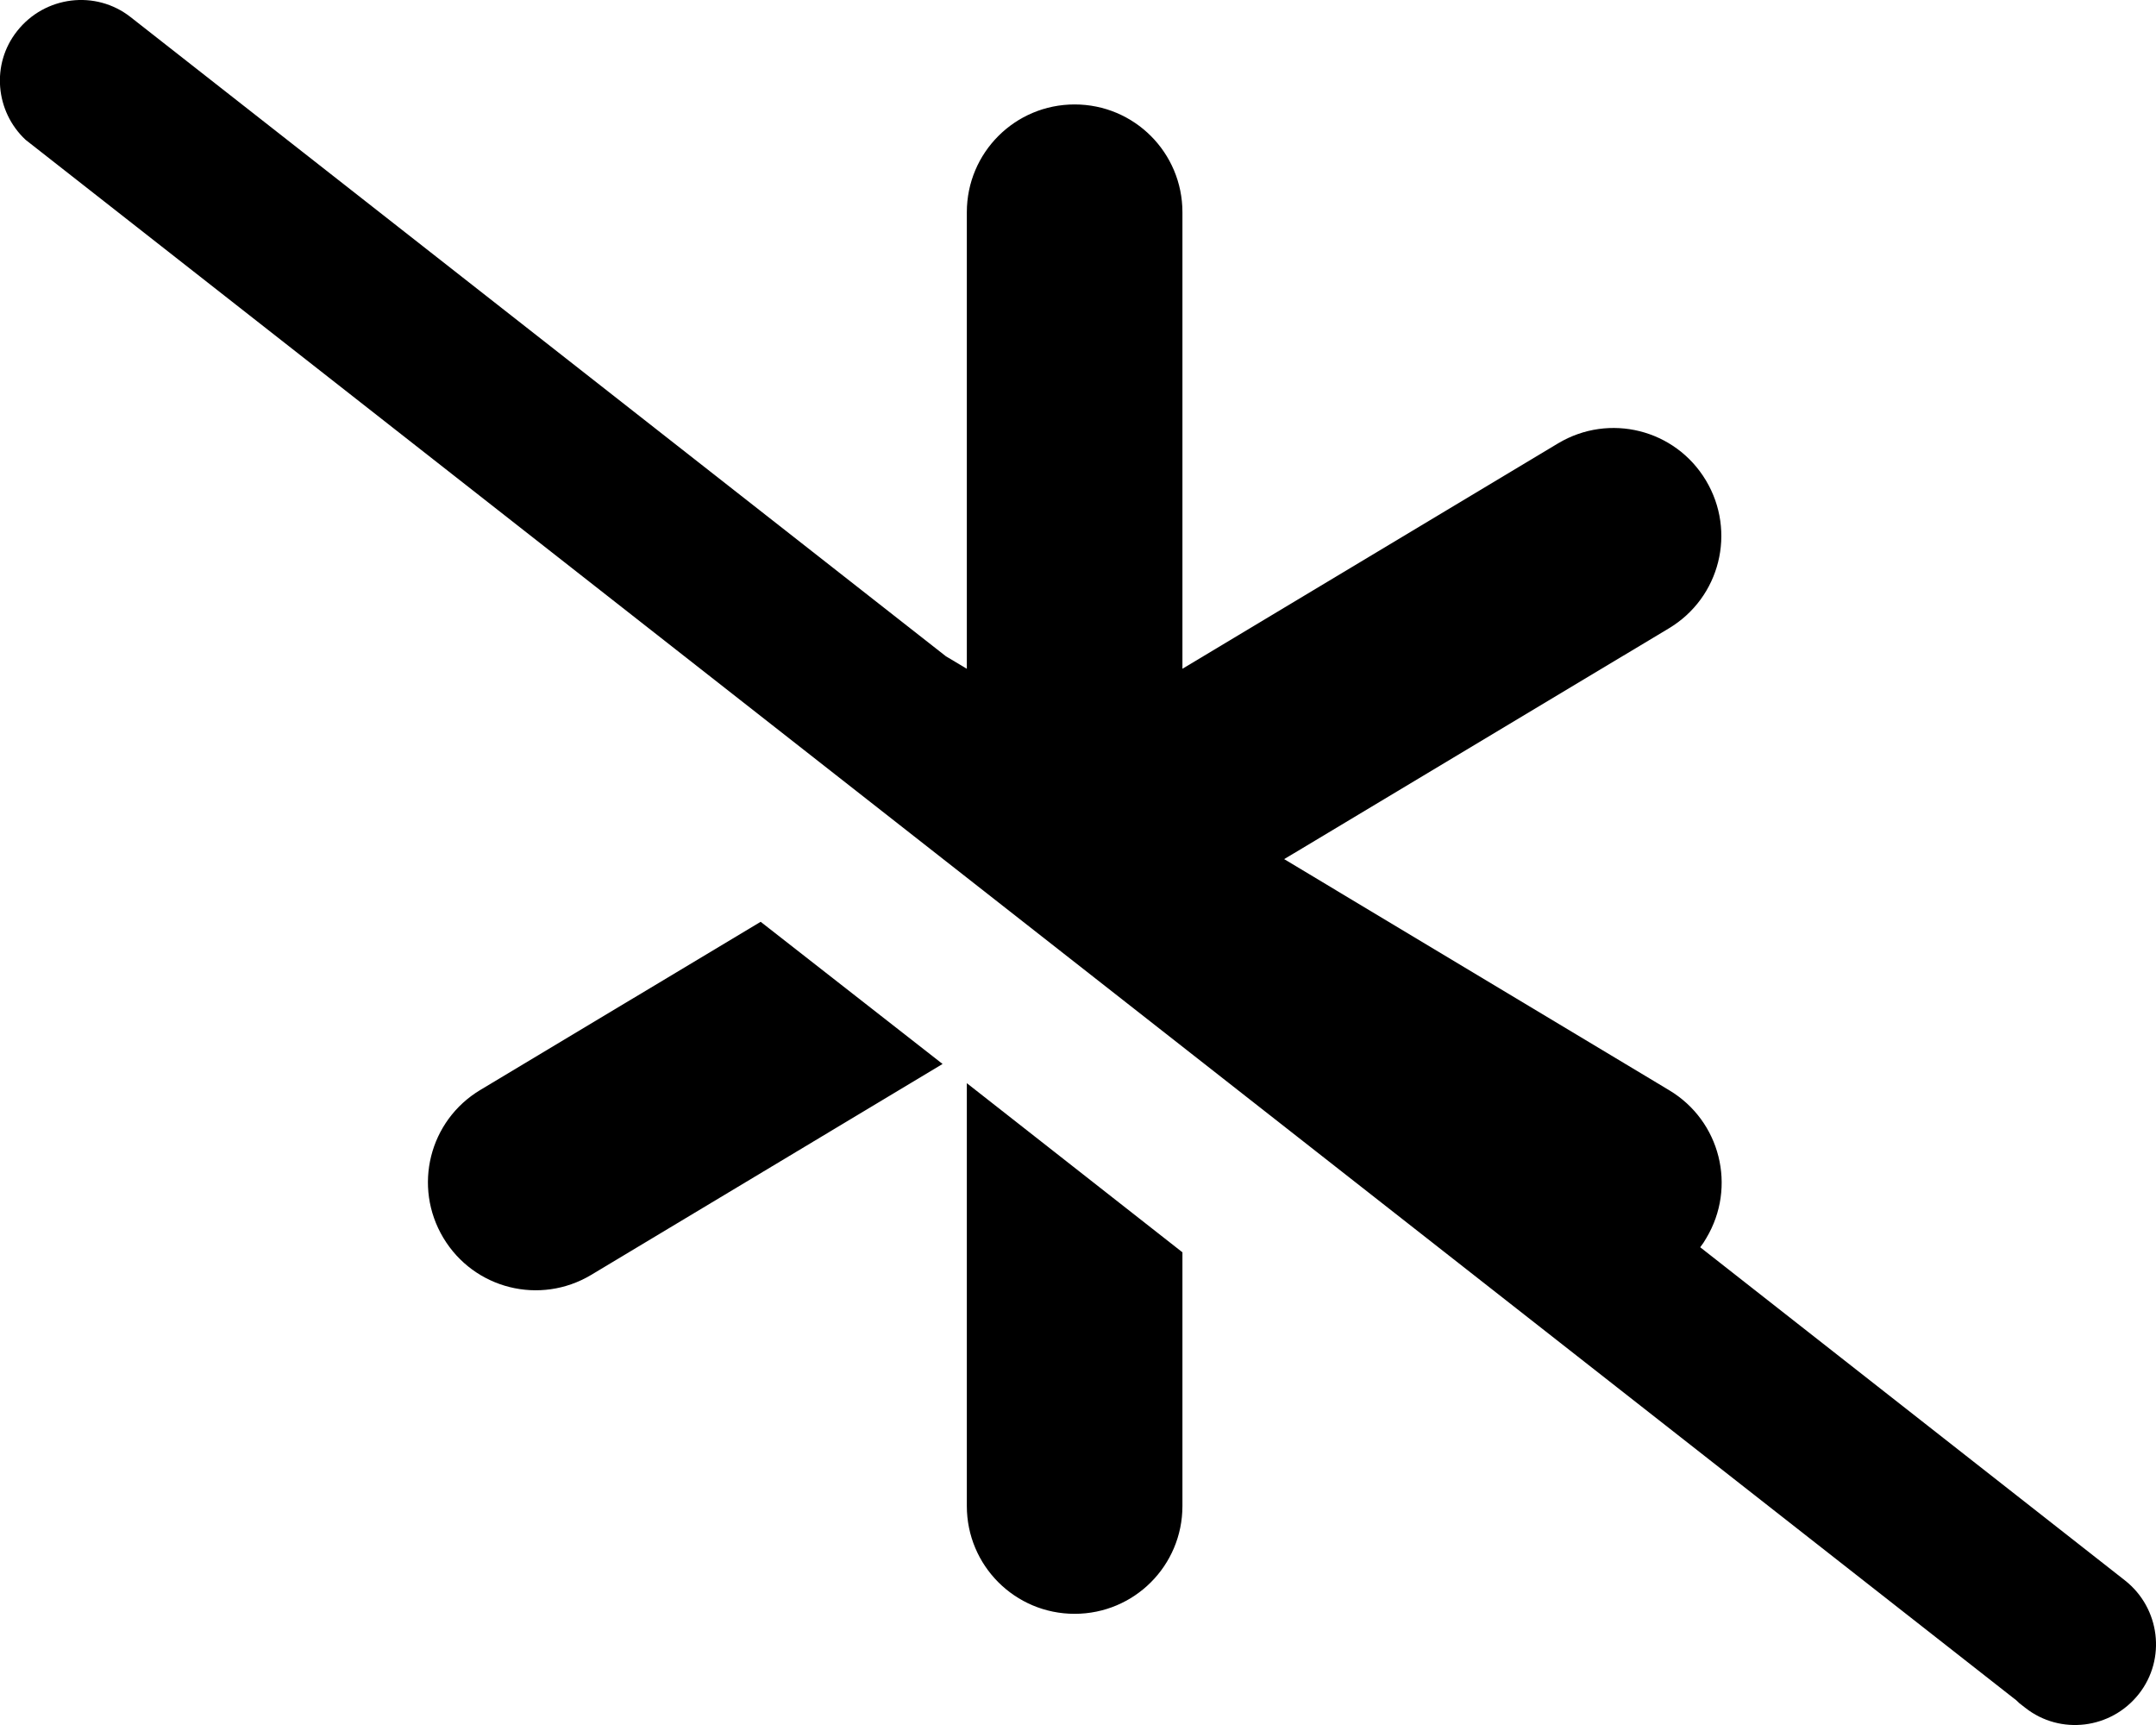
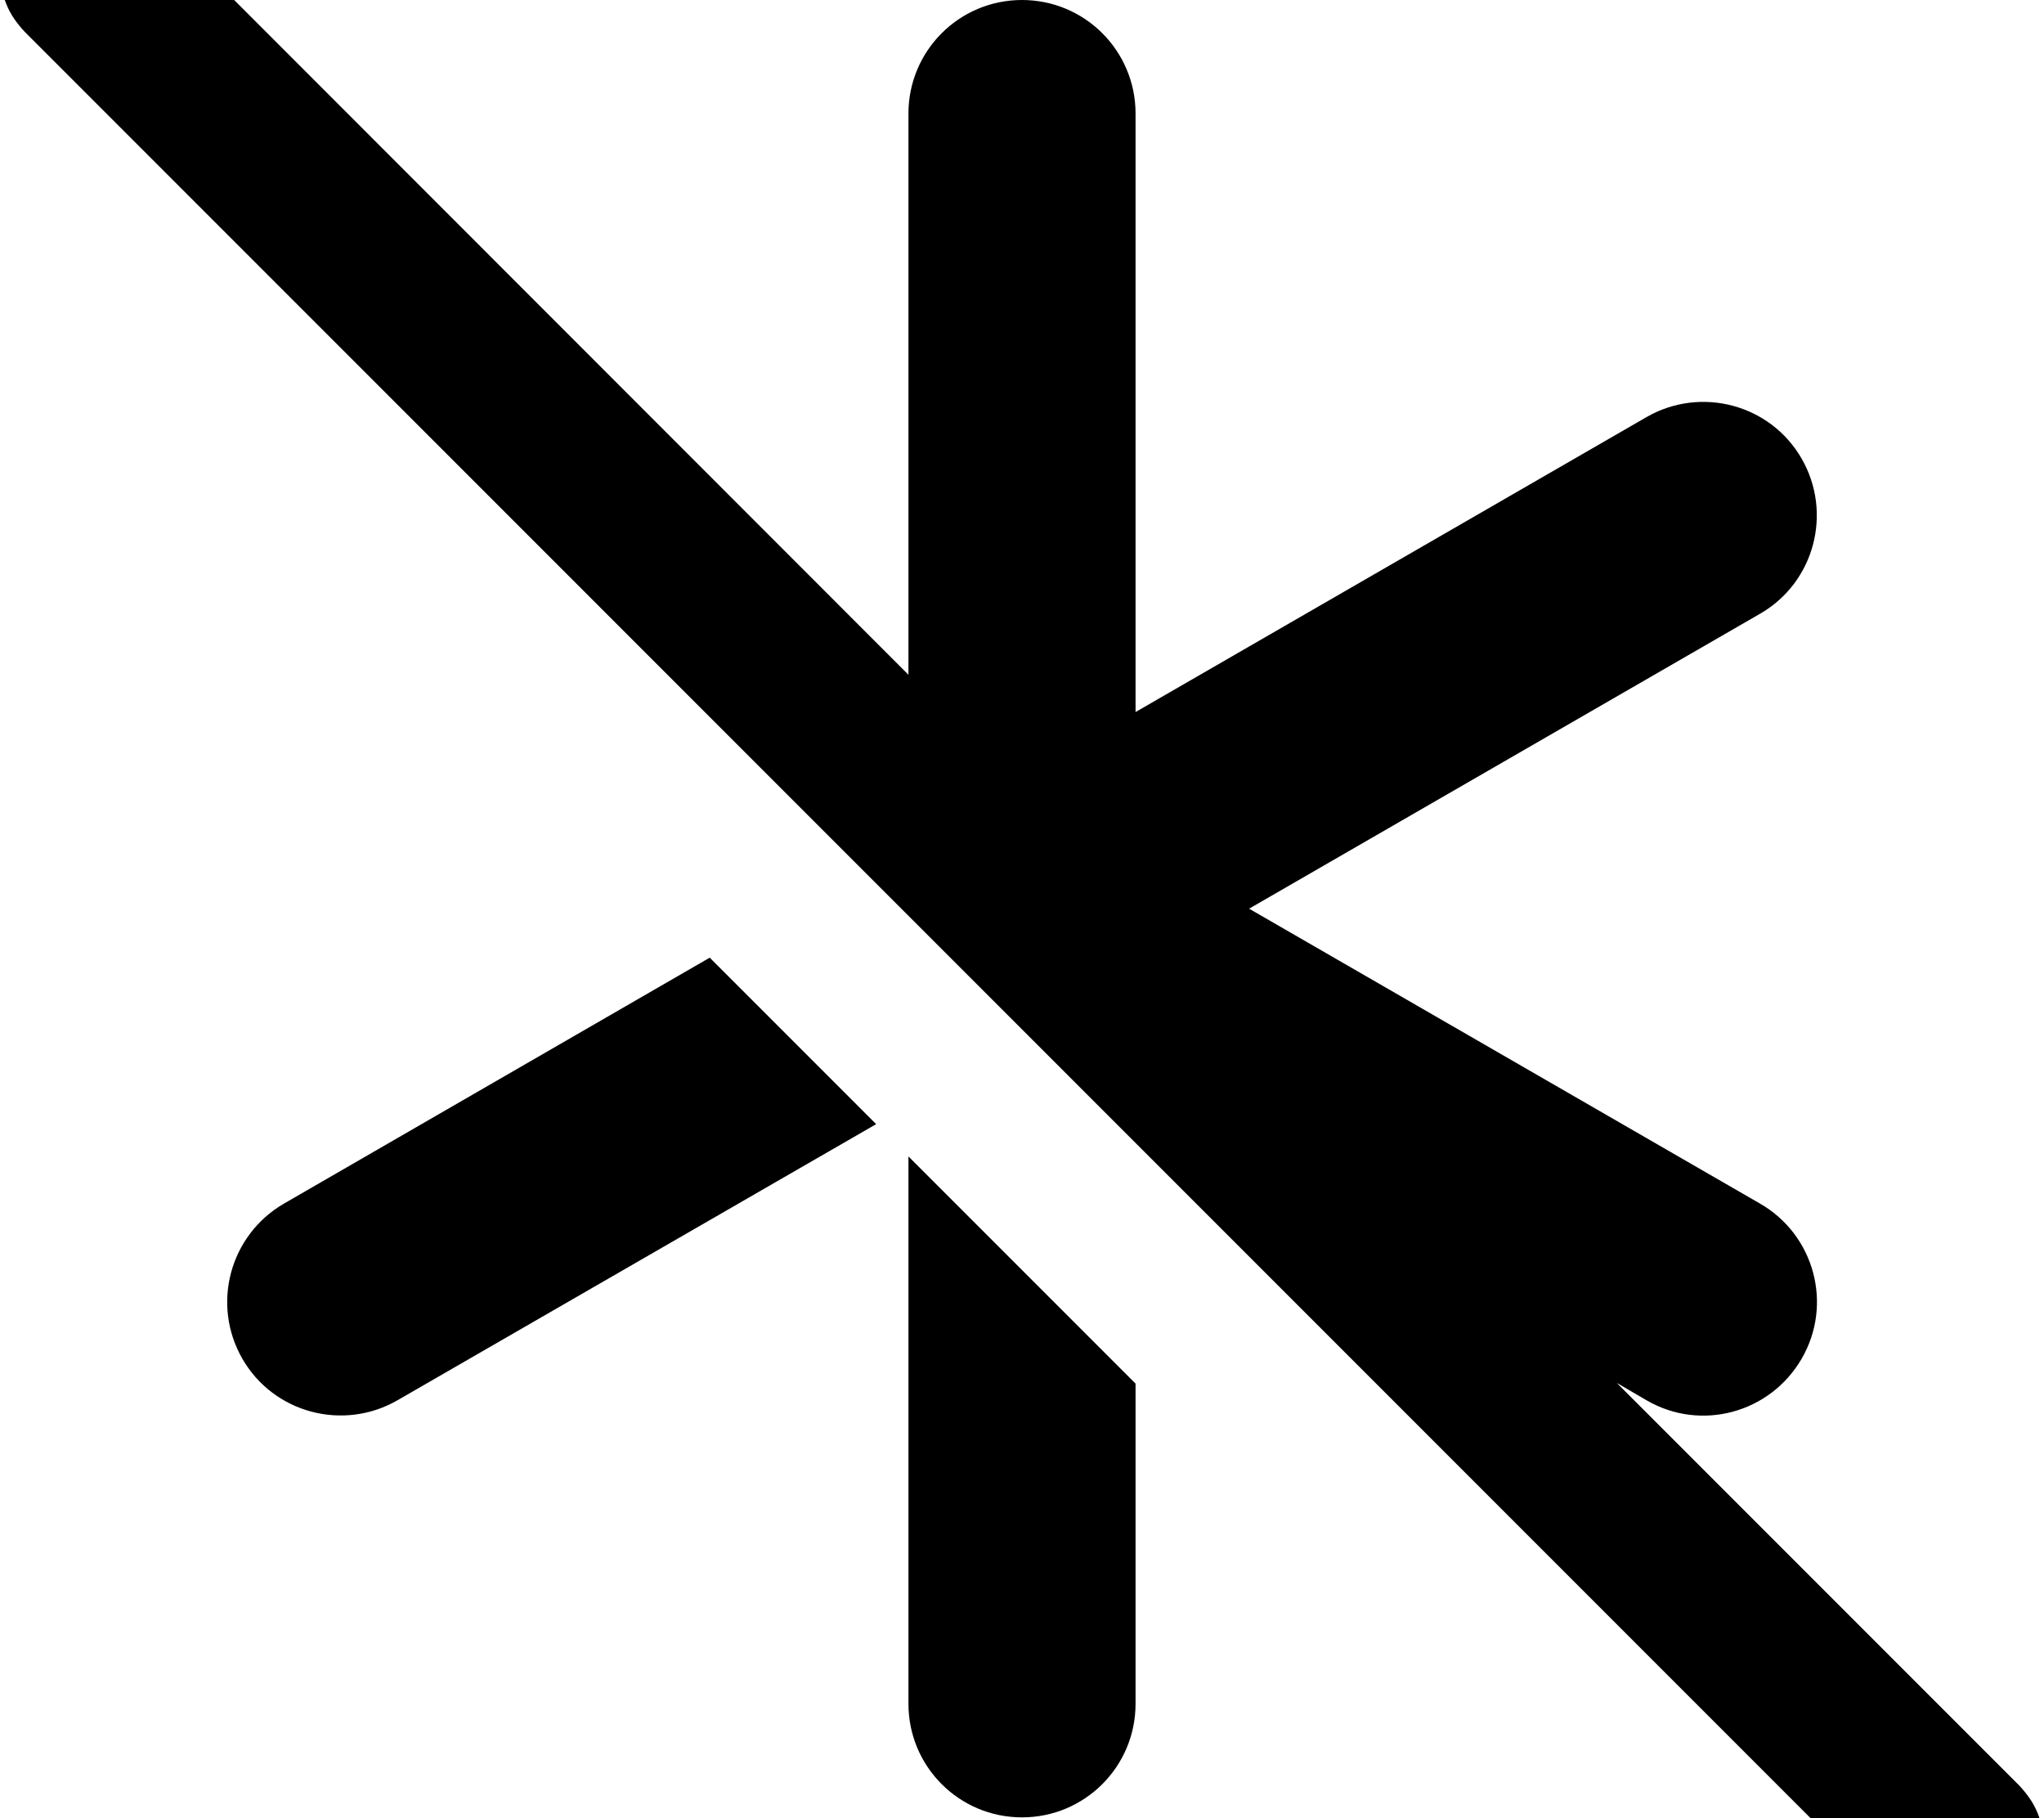
- <svg xmlns="http://www.w3.org/2000/svg" viewBox="0 0 640 512">
-   <path d="M225.8 273.6l-83.2 49.9c-15.2 9.1-20.1 28.7-11 43.9s28.7 20.1 43.9 11l104.3-62.6-54-42.2zM287 321.5V447c0 17.7 14.3 32 32 32s32-14.3 32-32v-75.3l-64-50.2zM630.8 469.1l-126.1-98.9c.7-.9 1.3-1.8 1.8-2.7c9.1-15.2 4.2-34.8-11-43.9L381.2 255l114.2-68.5c15.2-9.1 20.1-28.7 11-43.9s-28.7-20.1-43.9-11L351 198.5V63c0-17.7-14.3-32-32-32s-32 14.3-32 32v135.5l-6.2-3.7L38.8 5.1C28.4-3.1 13.3-1.2 5.1 9.2C-2.7 19-1.4 33.1 7.6 41.5l590.2 462.6c.6 .4 1.1 .9 1.6 1.4l1.8 1.4c10.4 8.2 25.5 6.3 33.7-4.1s6.3-25.5-4.1-33.7z" />
+ <svg xmlns="http://www.w3.org/2000/svg" overflow="visible" viewBox="0 0 576 512">
+   <path fill="currentColor" d="M288 0c17.7 0 32 14.3 32 32l0 168.6 144-83.1c15.3-8.8 34.9-3.6 43.7 11.7s3.6 34.9-11.7 43.7L352 256 496 339.1c15.3 8.8 20.6 28.4 11.7 43.7s-28.4 20.6-43.7 11.7L455.6 389.6 569 503q1.6 1.7 3 3.7 1.3 1.9 2.2 4.1t1.3 4.5q.5 2.3 .5 4.7t-.5 4.7q-.4 2.3-1.3 4.5t-2.2 4.1q-1.4 2-3 3.7-1.7 1.6-3.7 3-1.9 1.3-4.1 2.2t-4.5 1.3q-2.3 .5-4.7 .5t-4.7-.5q-2.3-.4-4.5-1.3t-4.1-2.2q-2-1.4-3.7-3L7 9Q5.4 7.3 4 5.3 2.7 3.4 1.8 1.2T.5-3.3Q0-5.6 0-8t.5-4.7Q.9-15 1.8-17.2T4-21.3q1.4-2 3-3.7 1.7-1.6 3.7-3 1.9-1.3 4.1-2.2t4.5-1.3Q21.6-32 24-32t4.7 .5q2.3 .4 4.5 1.3T37.3-28q2 1.4 3.7 3L256 190.1 256 32c0-17.7 14.3-32 32-32zM200 269.8l46.9 46.9-134.9 77.8c-15.3 8.8-34.9 3.6-43.7-11.7S64.7 348 80 339.1zm56 56l64 64 0 90.2c0 17.7-14.3 32-32 32s-32-14.3-32-32z" />
</svg>
